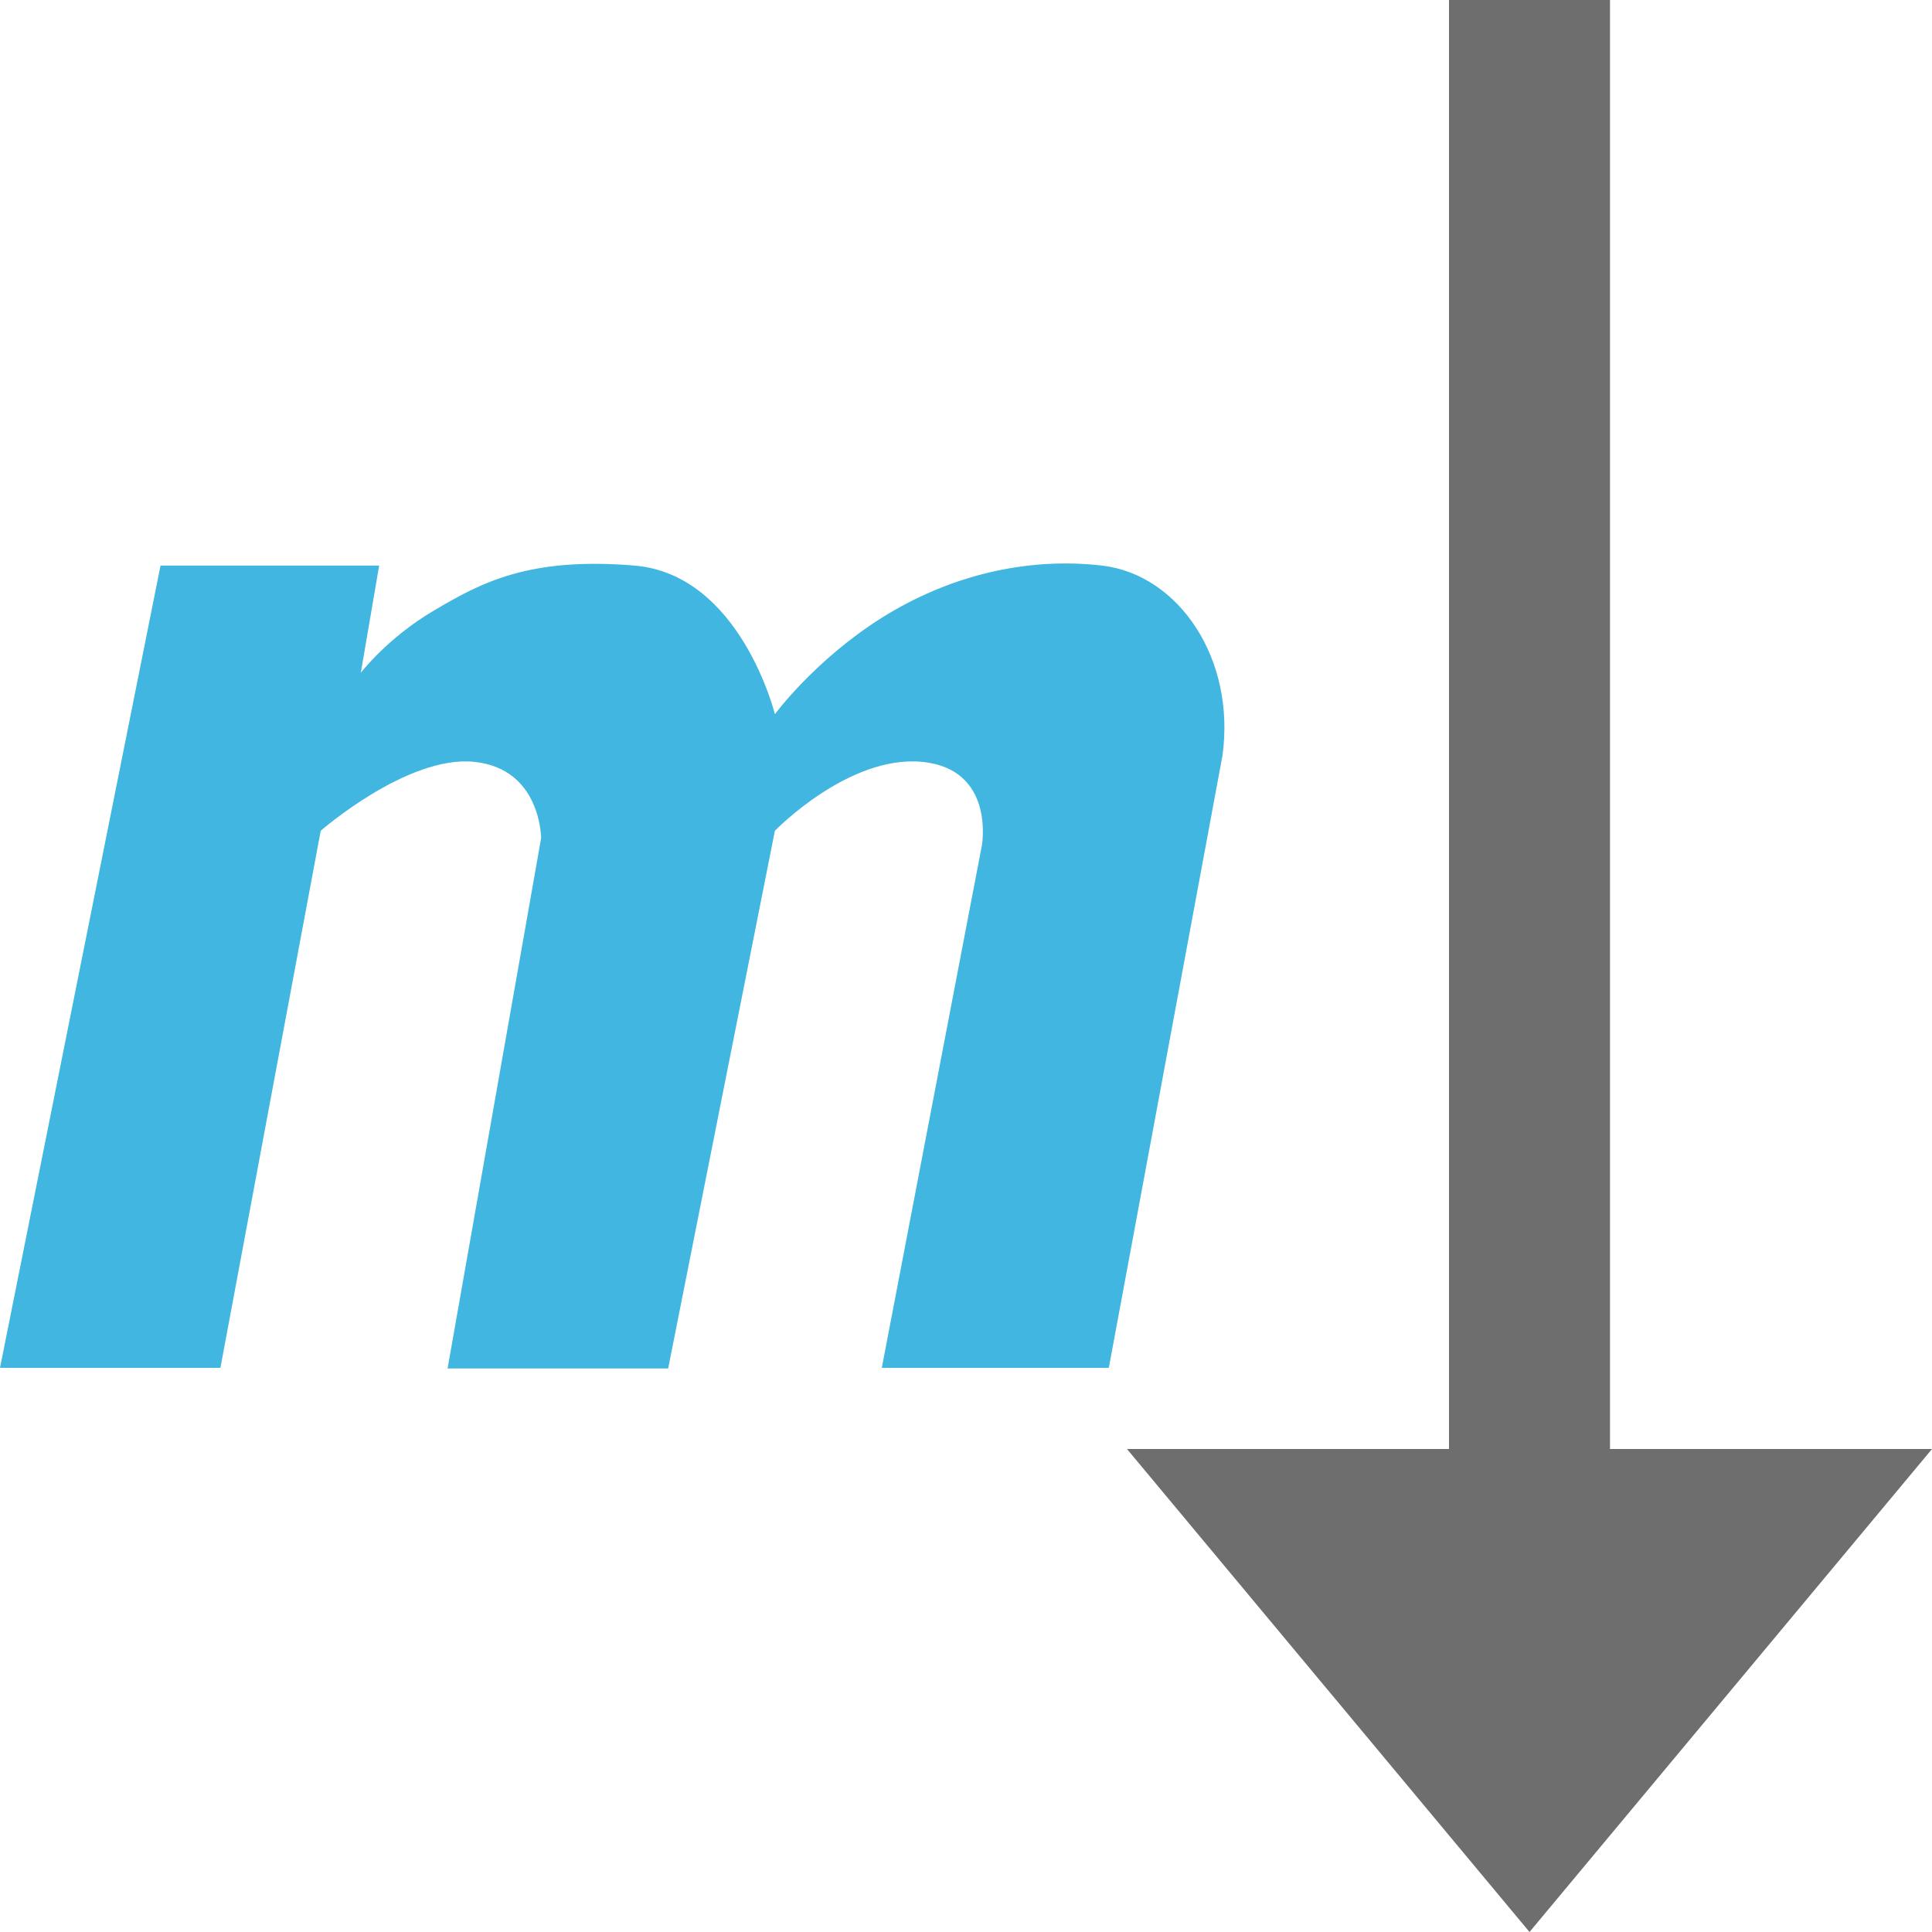
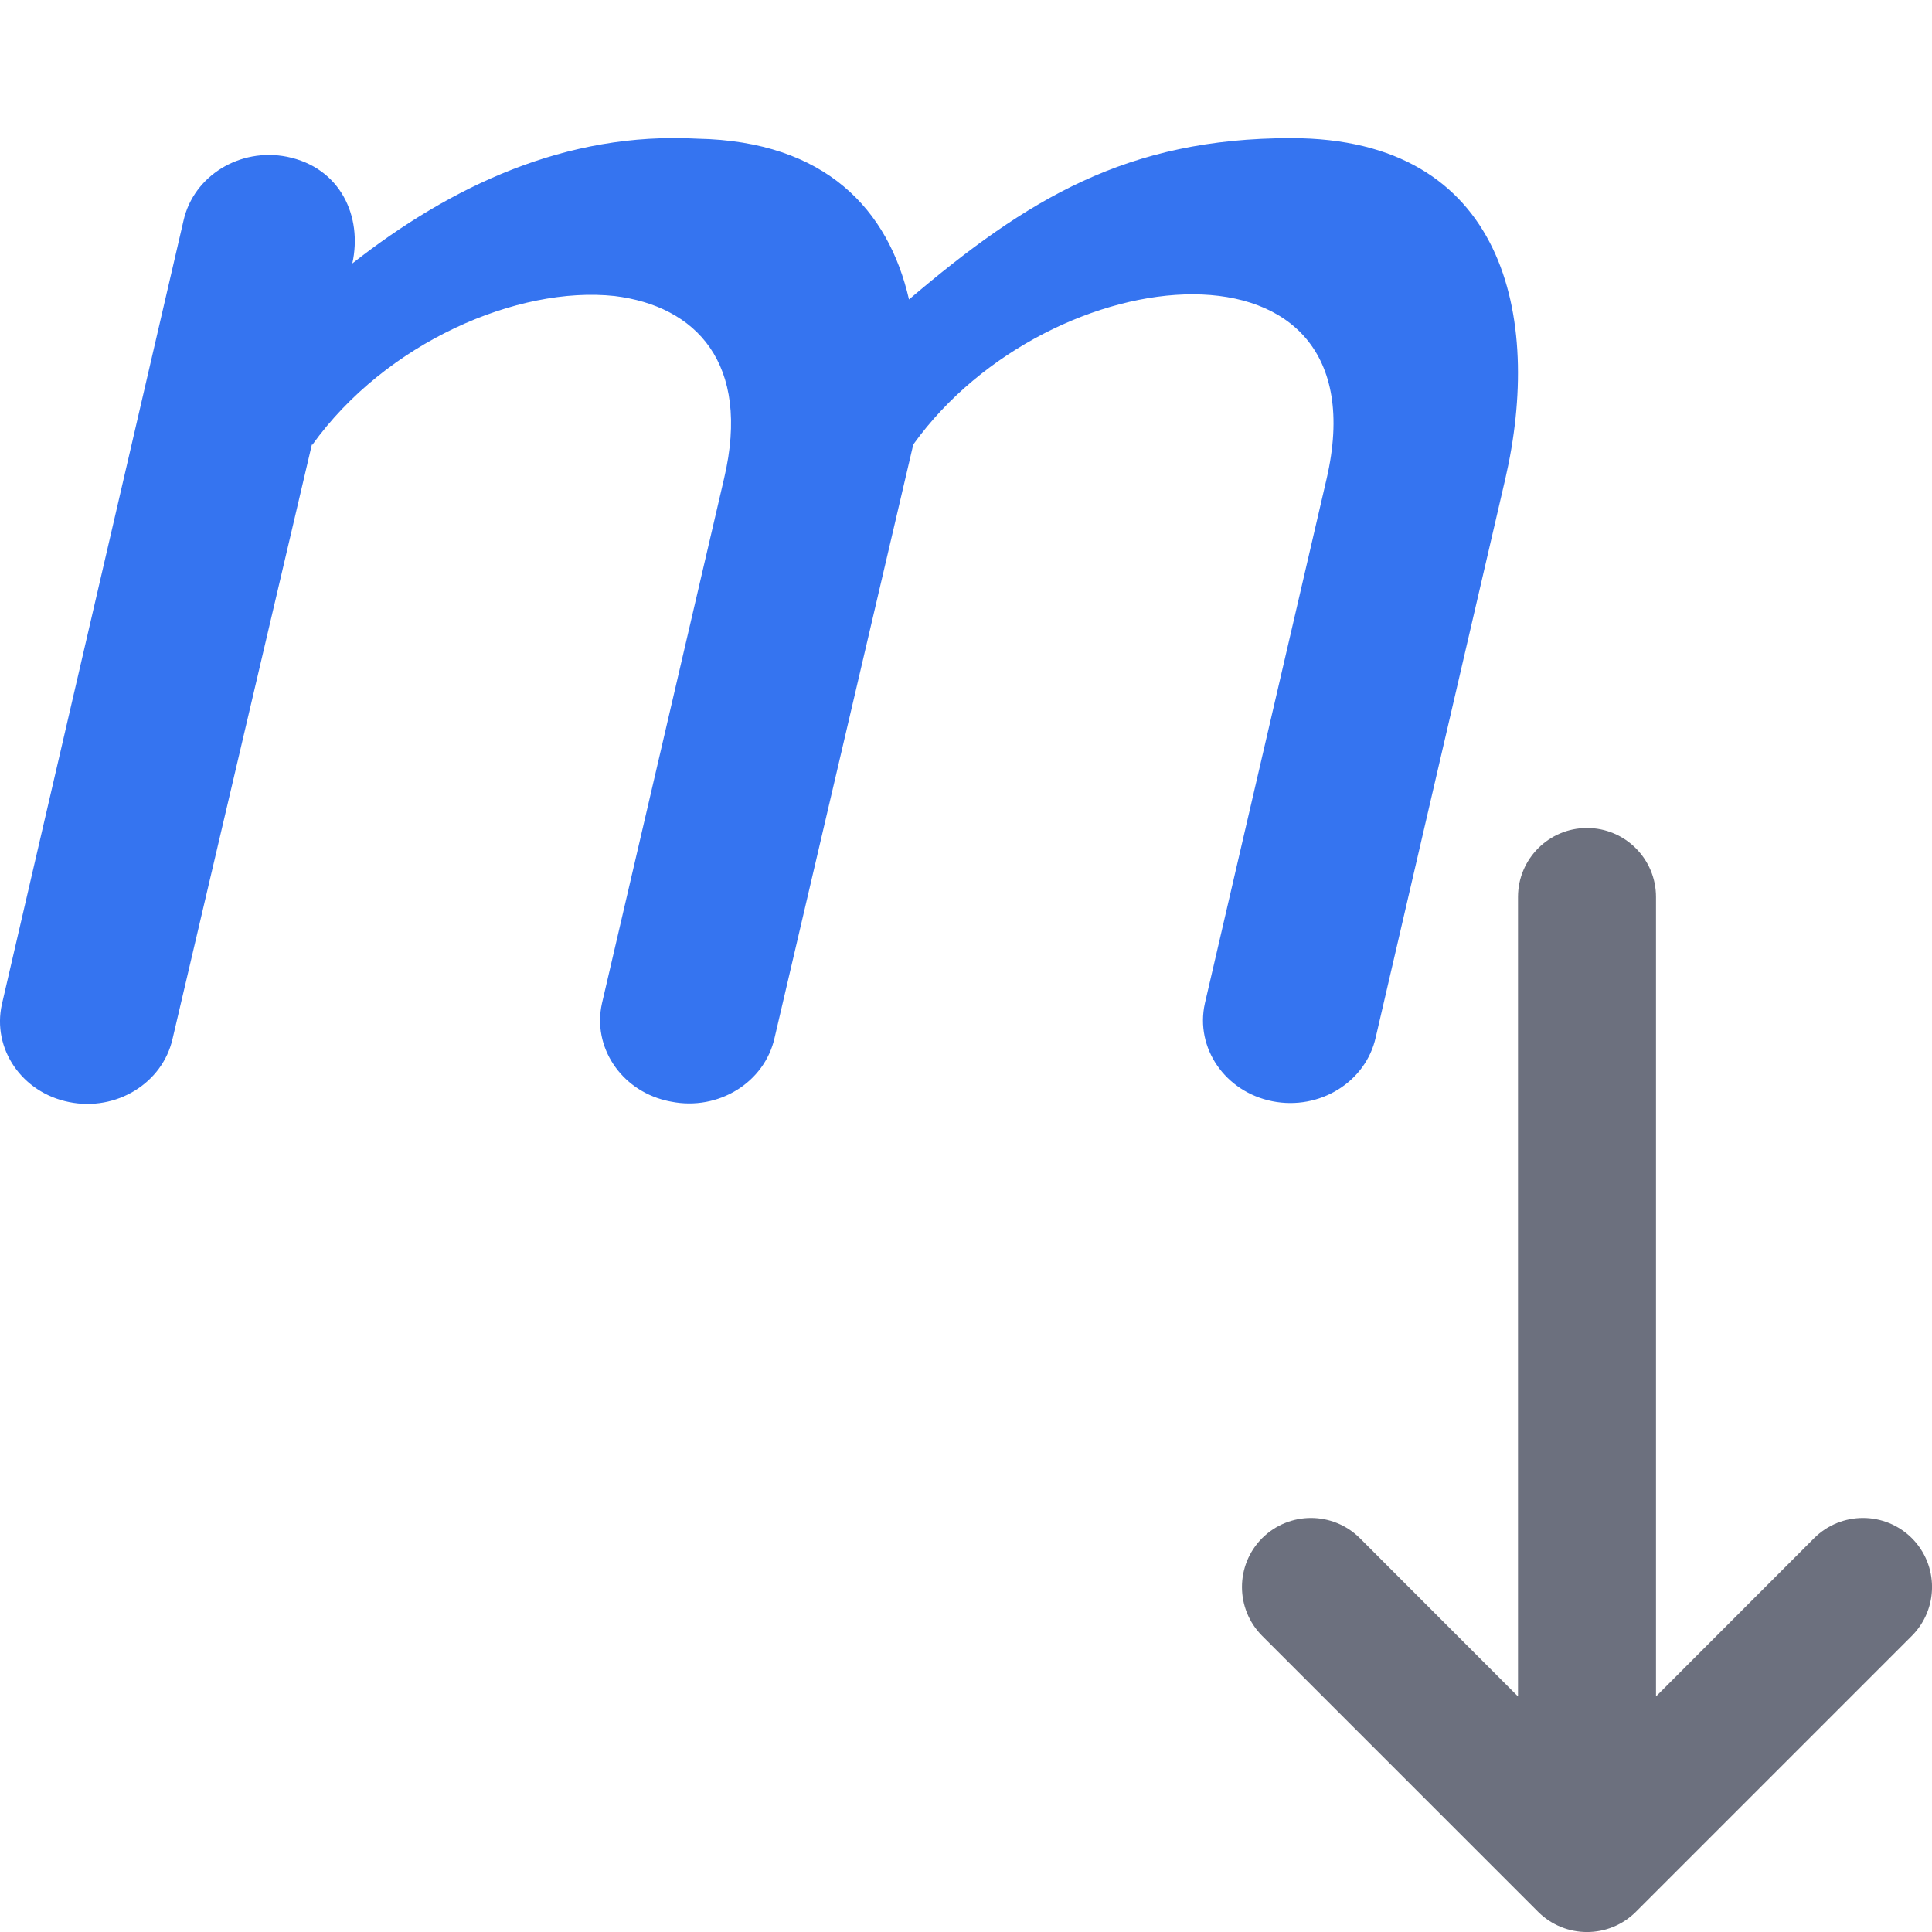
- <svg xmlns="http://www.w3.org/2000/svg" width="12" height="12" viewBox="0 0 12 12">
-   <g fill="none" fill-rule="evenodd">
-     <path fill="#6E6E6E" d="M10,9 L12,9 L9.5,12 L7,9 L9,9 L9,0 L10,0 L10,9 Z" />
-     <path fill="#40B6E0" d="M0.997,3.513 L0,8.496 L1.369,8.496 L1.992,5.16 C1.992,5.16 2.531,4.689 2.946,4.732 C3.361,4.775 3.361,5.206 3.361,5.206 L2.78,8.5 L4.15,8.5 L4.813,5.16 C4.813,5.16 5.269,4.689 5.726,4.732 C6.182,4.775 6.099,5.249 6.099,5.249 L5.477,8.496 L6.887,8.496 L7.593,4.693 C7.676,4.09 7.32,3.569 6.846,3.513 C6.372,3.458 5.892,3.577 5.477,3.837 C5.062,4.098 4.813,4.436 4.813,4.436 C4.813,4.436 4.599,3.569 3.942,3.513 C3.284,3.458 2.987,3.62 2.697,3.791 C2.406,3.962 2.241,4.179 2.241,4.179 L2.355,3.513 L0.997,3.513 Z" />
-   </g>
+ <svg xmlns="http://www.w3.org/2000/svg" width="14" height="14" viewBox="0 0 14 14" fill="none">
+   <path d="M9.356 1.001C10.908 1.001 11.178 2.3 10.908 3.47L9.969 7.517C9.897 7.841 9.562 8.048 9.22 7.98C8.878 7.912 8.659 7.594 8.731 7.271L9.613 3.47C10.042 1.614 7.607 1.843 6.618 3.221L5.613 7.52C5.541 7.844 5.206 8.051 4.864 7.983C4.85 7.981 4.836 7.977 4.822 7.974C4.497 7.894 4.292 7.585 4.362 7.271L5.247 3.467C5.444 2.629 5.04 2.217 4.453 2.145C3.754 2.07 2.796 2.48 2.262 3.225L2.261 3.22L2.26 3.221L1.251 7.525C1.179 7.849 0.843 8.055 0.501 7.986C0.159 7.918 -0.059 7.6 0.014 7.276L1.33 1.598C1.403 1.274 1.738 1.068 2.08 1.136C2.468 1.215 2.628 1.569 2.553 1.909C3.268 1.348 4.102 0.953 5.054 1.005C5.984 1.023 6.438 1.52 6.587 2.17C7.444 1.441 8.168 1.001 9.356 1.001Z" fill="#3574F0" />
+   <path fill-rule="evenodd" clip-rule="evenodd" d="M11.5 6C11.776 6 12 6.224 12 6.5V12.293L13.146 11.146C13.342 10.951 13.658 10.951 13.854 11.146C14.049 11.342 14.049 11.658 13.854 11.854L11.854 13.854C11.658 14.049 11.342 14.049 11.146 13.854L9.146 11.854C8.951 11.658 8.951 11.342 9.146 11.146C9.342 10.951 9.658 10.951 9.854 11.146L11 12.293V6.5C11 6.224 11.224 6 11.5 6Z" fill="#6C707E" />
</svg>
